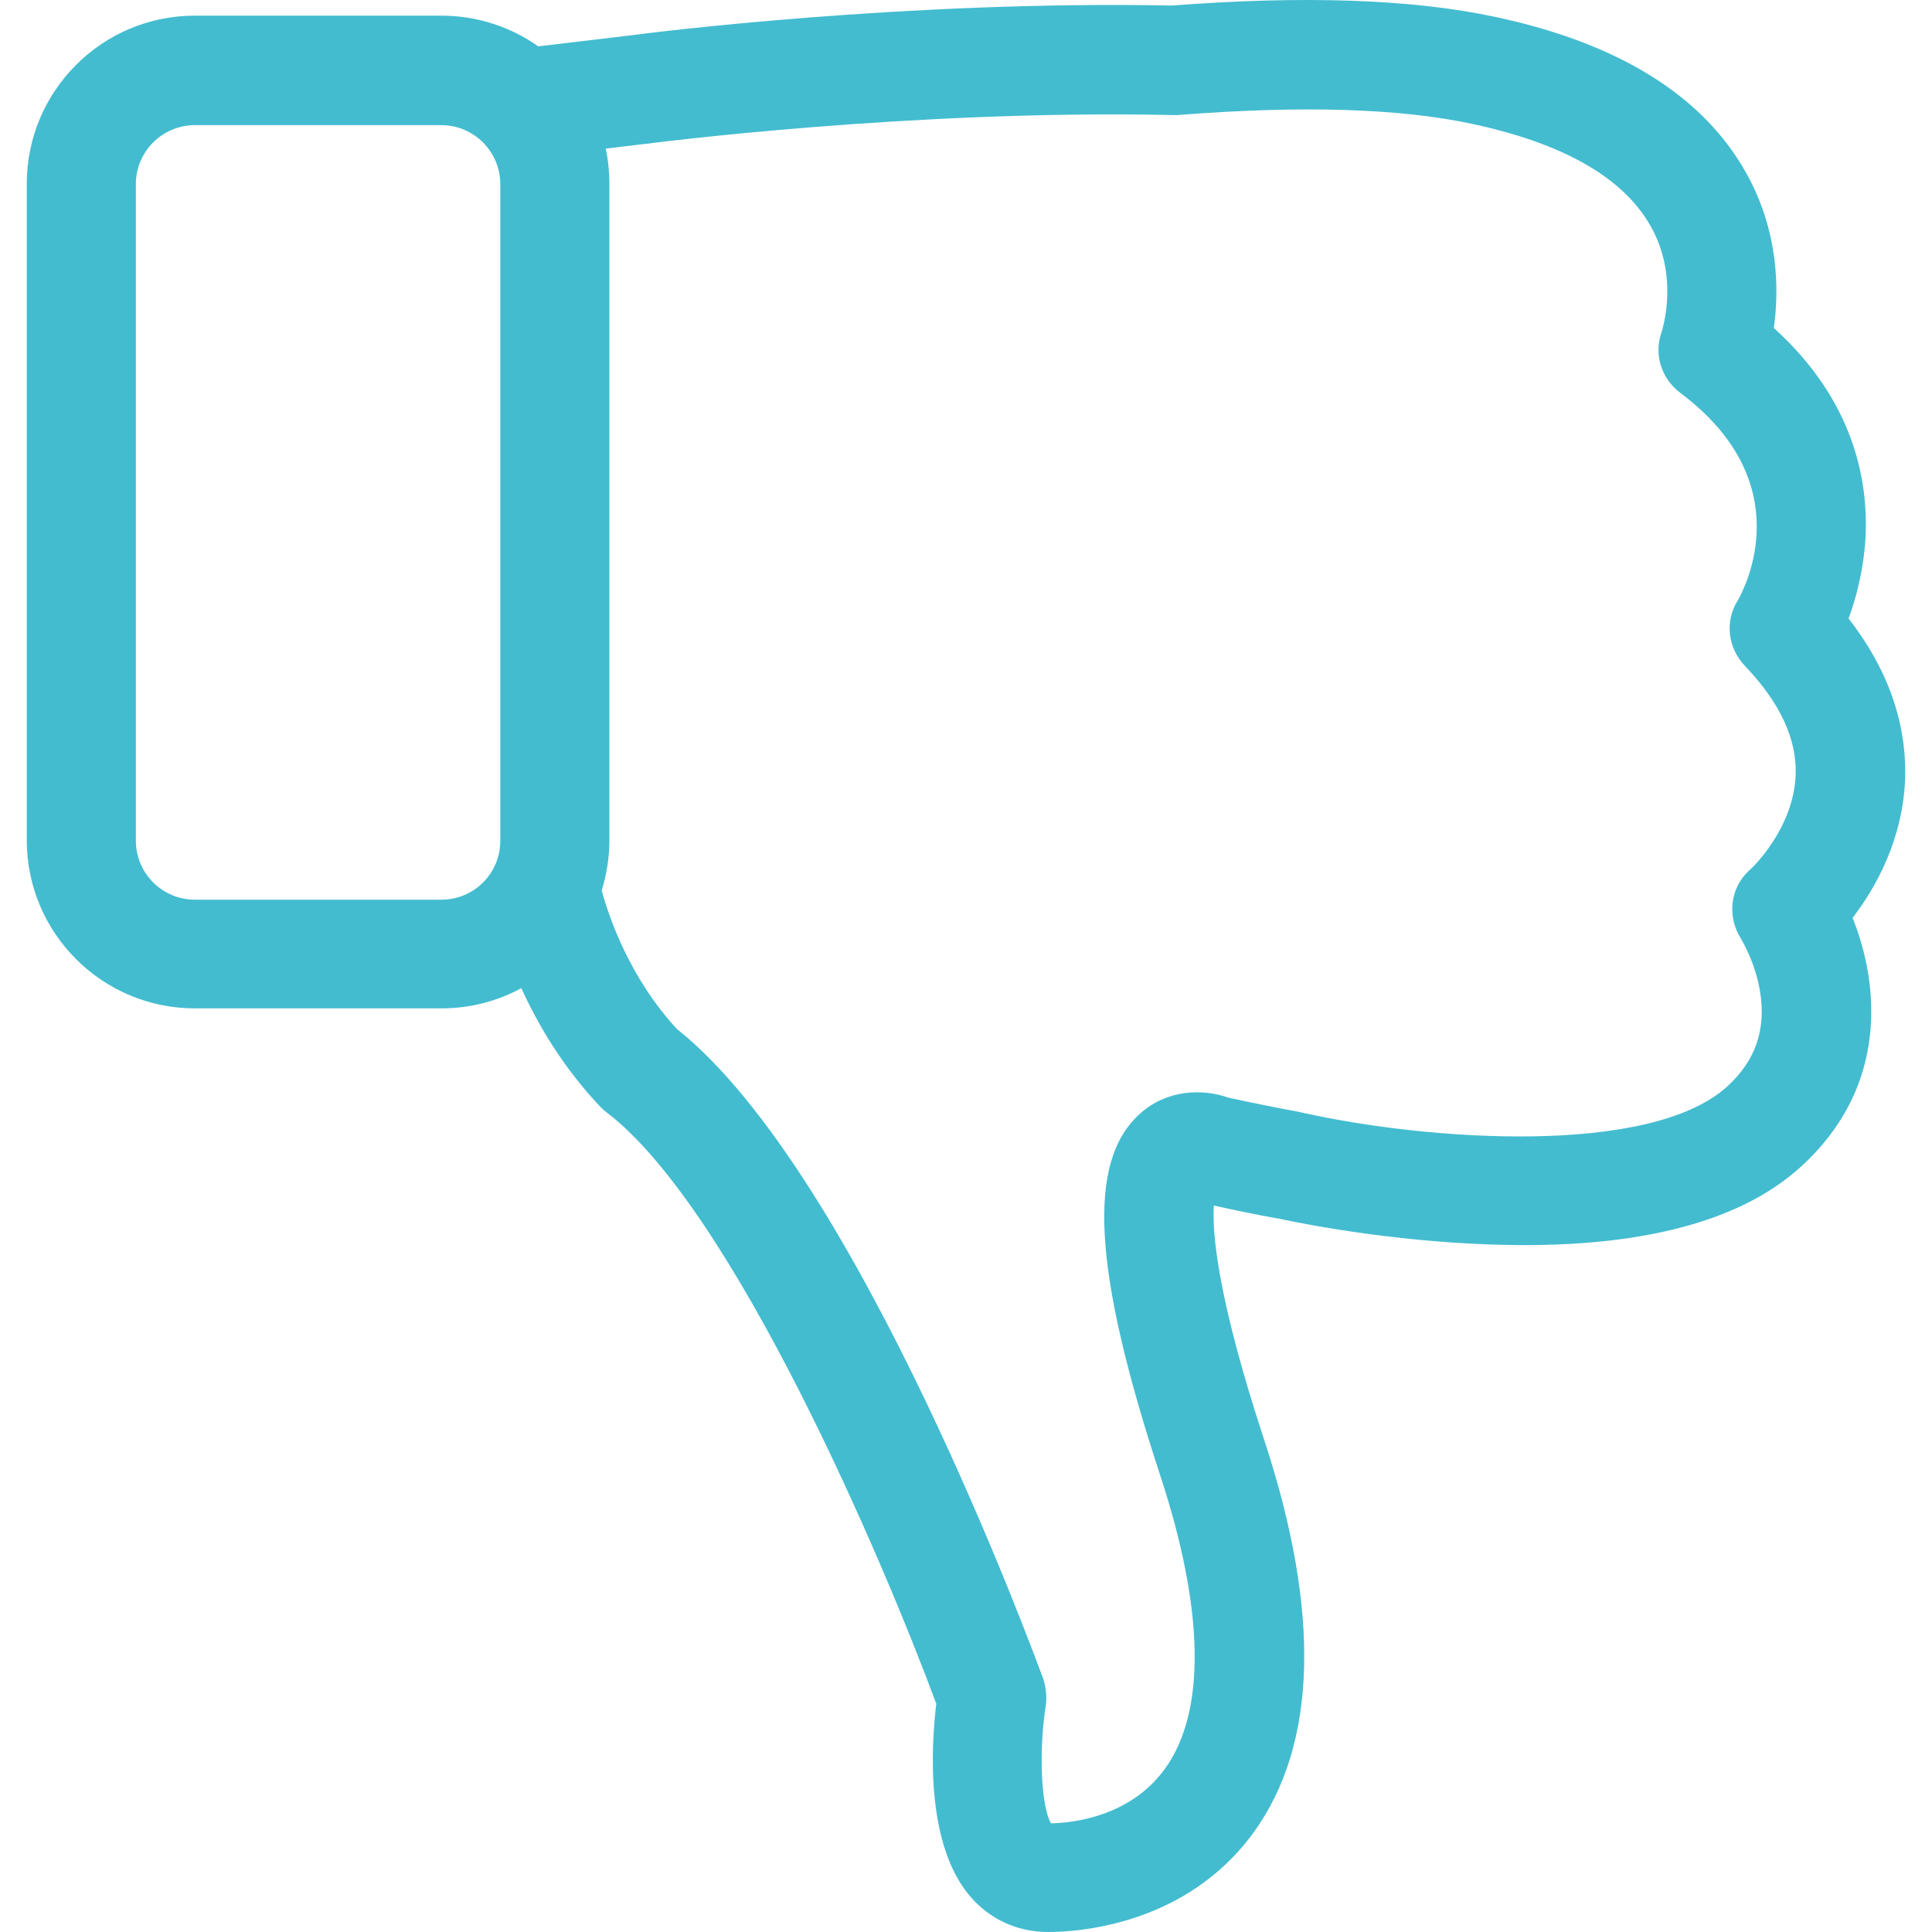
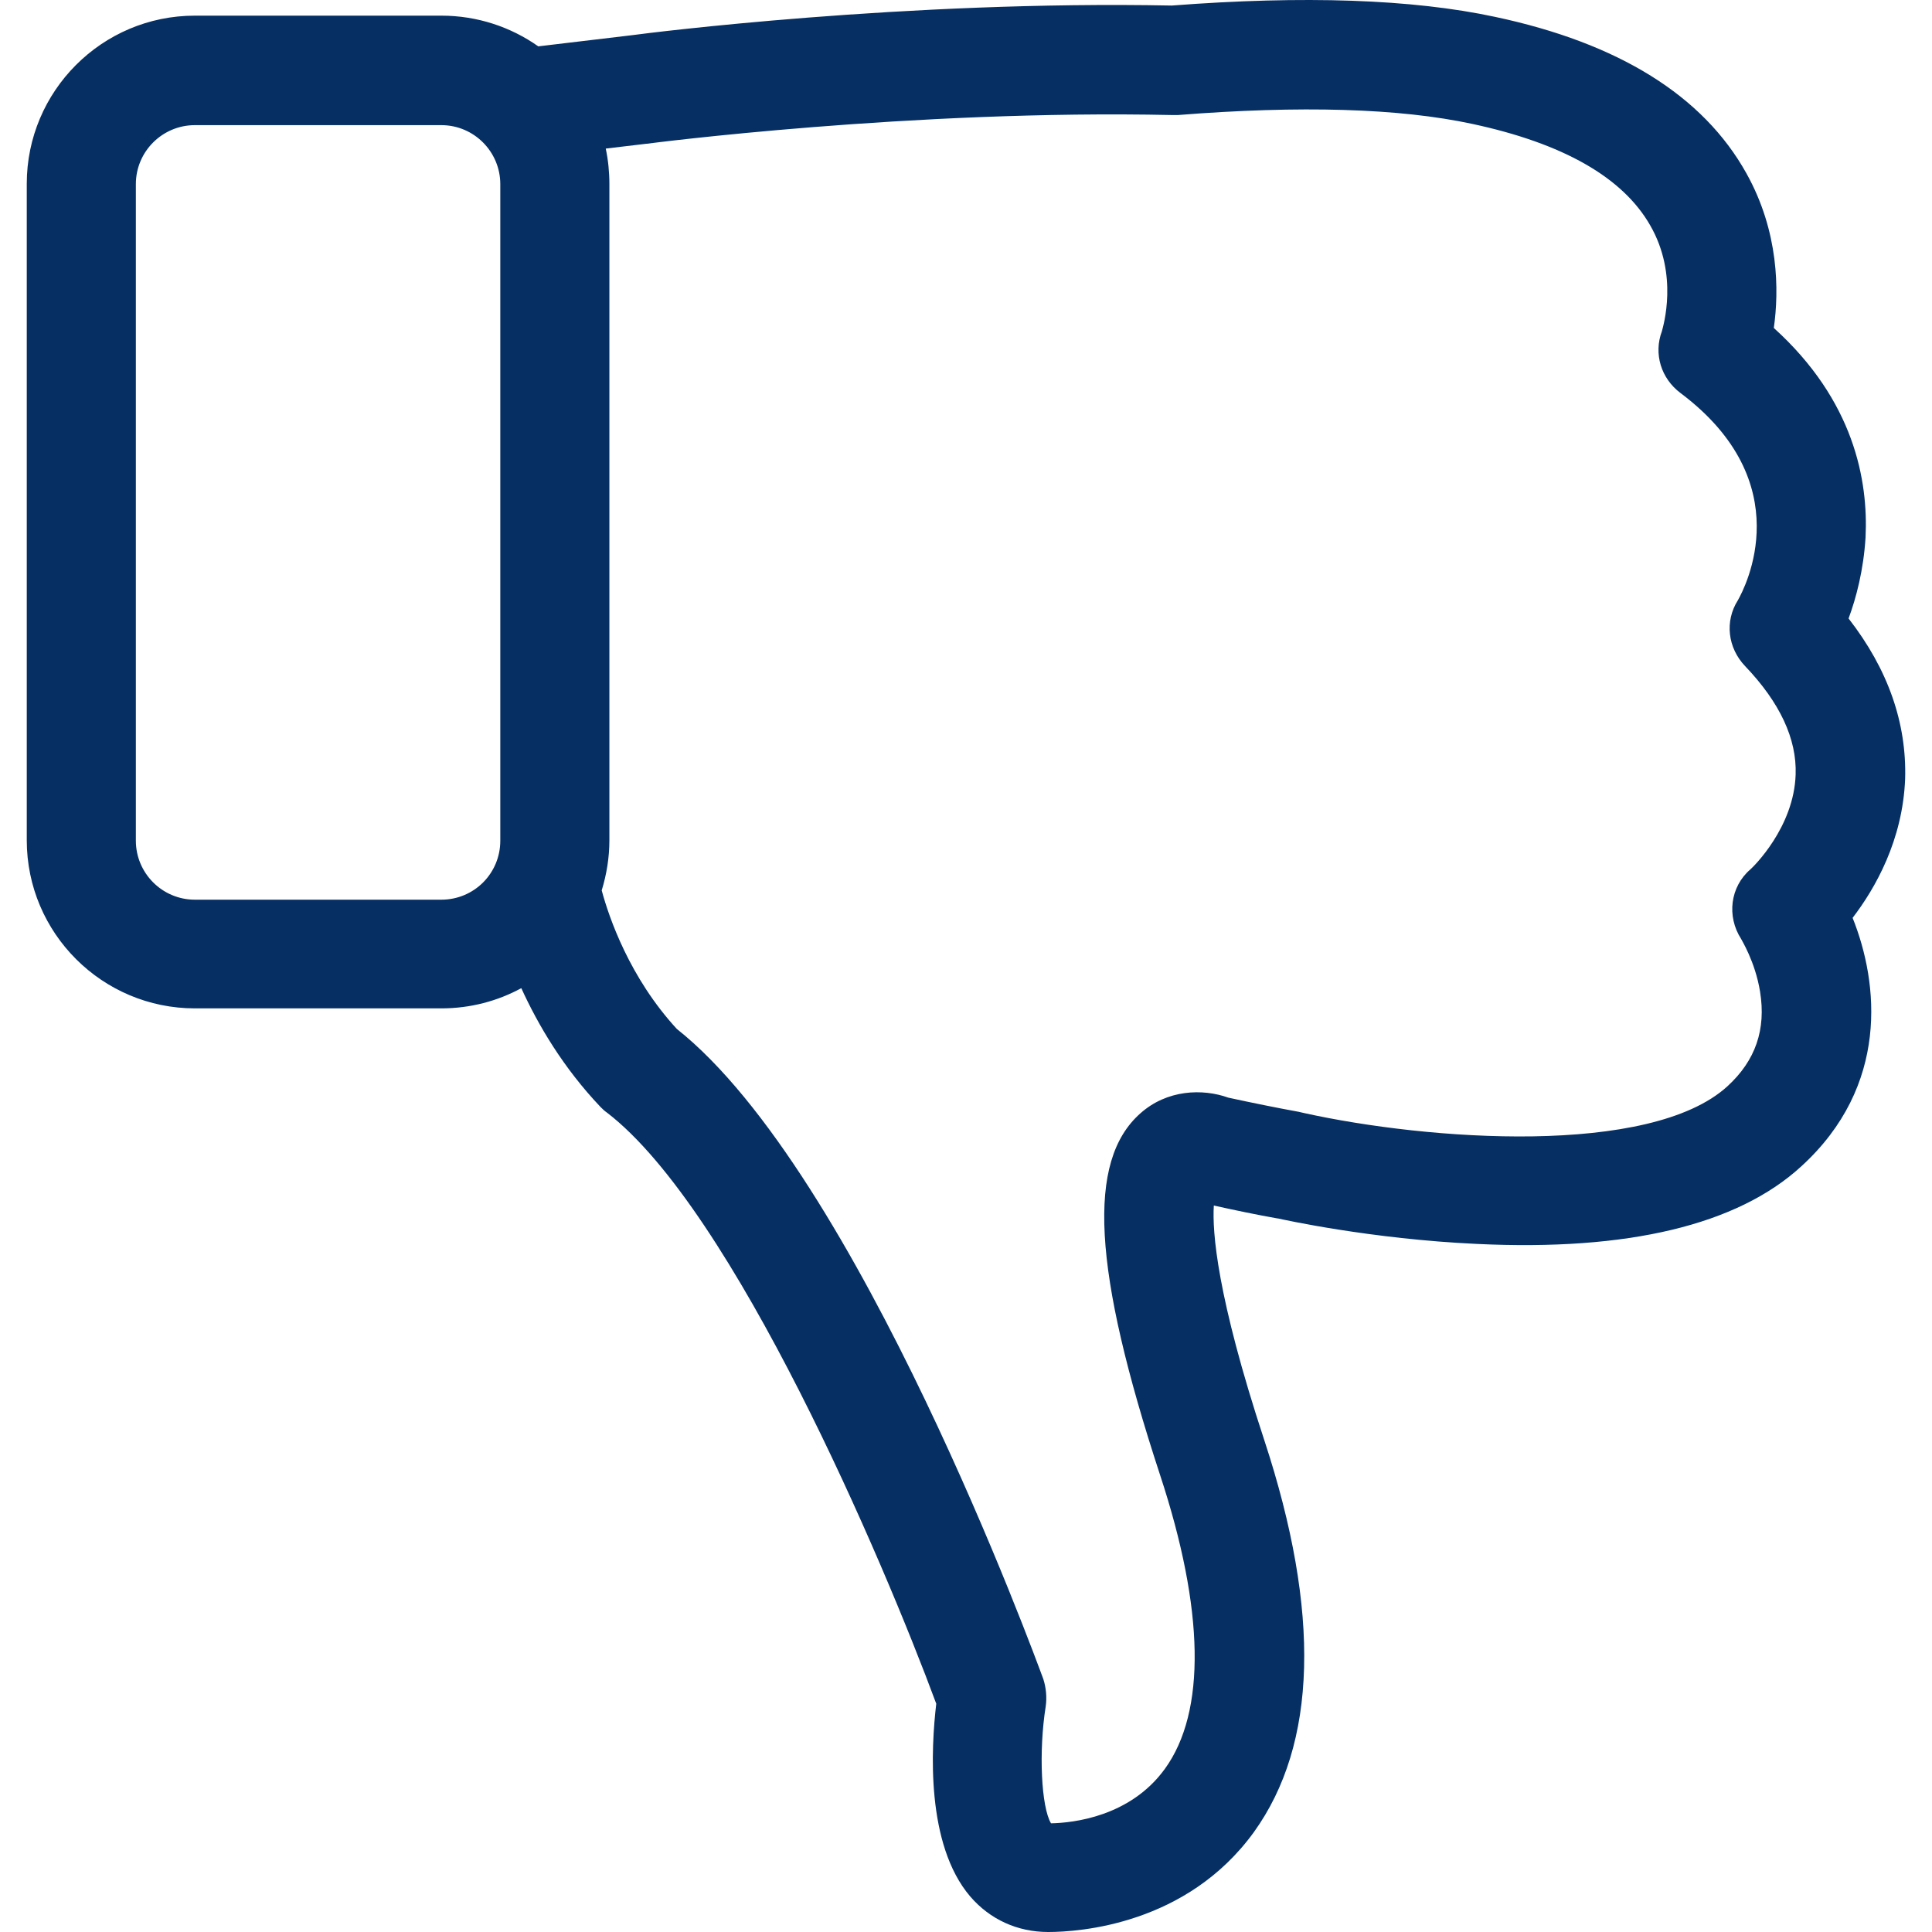
<svg xmlns="http://www.w3.org/2000/svg" version="1.1" id="Capa_1" x="0px" y="0px" viewBox="0 0 478.174 478.174" style="enable-background:new 0 0 478.174 478.174;" xml:space="preserve" width="512px" height="512px">
  <g>
-     <path d="M457.525,153.074c1.9-5.1,3.7-12,4.2-20c0.7-14.1-2.8-33.9-22.7-51.9c1.3-9.2,1.3-23.8-6.8-38.3   c-10.7-19.2-31.6-32.2-62.2-38.7c-20.5-4.4-47.4-5.3-80-2.8c-65.7-1.3-129.7,6.8-133.3,7.3l-23.5,2.8c-6.8-4.8-15.1-7.6-24-7.6h-61   c-23,0-41.6,18.7-41.6,41.6v162.5c0,23,18.7,41.6,41.6,41.6h61c7.2,0,13.9-1.8,19.8-5c4.2,9.2,10.4,19.7,19.6,29.4   c0.5,0.5,1,1,1.6,1.4c31.4,24.1,68.4,110.9,81.5,146.3c-1.3,11-2.6,34.8,8.4,47.7c4.9,5.7,11.7,8.8,19.3,8.8   c7.7,0,34.3-1.8,50.9-24.7c15.7-21.8,16.6-54.4,2.6-97c-11.8-35.8-12.9-51.7-12.5-58.1c5.4,1.2,10.7,2.3,15.8,3.2h0.1   c0.9,0.2,22.9,5.1,49.2,6.3c37.4,1.8,64.5-4.7,80.3-19.2c21.8-19.9,19.2-45.3,12.7-61.5c5.6-7.3,12.4-19.2,13-34.4   C471.925,178.974,467.325,165.674,457.525,153.074z M109.225,222.674h-61c-8.1,0-14.6-6.6-14.6-14.6v-162.5   c0-8.1,6.6-14.6,14.6-14.6h61c8.1,0,14.6,6.6,14.6,14.6v162.5C123.825,216.174,117.325,222.674,109.225,222.674z M430.925,232.374   c0,0.1,3.5,5.6,4.7,13.1c1.5,9.3-1.1,17-8.1,23.4c-19.1,17.4-74.1,13.4-104.8,6.6c-0.4-0.1-0.8-0.2-1.3-0.3   c-5.5-1-11.4-2.2-17.4-3.5c-6.4-2.3-15.2-2-21.8,3.9c-13.3,11.8-11.8,38.6,4.9,89.5c11,33.4,11.4,58.6,1.2,72.7   c-8.6,11.9-22.8,13.4-28.2,13.5c-2.4-4-3.1-17.7-1.3-29c0.3-2.2,0.1-4.5-0.6-6.7c-1.9-5.1-45.8-125.3-90.7-160.9   c-11.7-12.7-16.8-27.6-18.6-34.3c1.2-3.9,1.9-8.1,1.9-12.4v-162.4c0-3-0.3-6-0.9-8.8l10.1-1.2h0.1c0.6-0.1,65.7-8.5,130-7.1   c0.4,0,0.9,0,1.4,0c30.3-2.4,54.8-1.7,72.9,2.2c22.4,4.8,37.2,13.2,44,25.1c7.1,12.3,3.2,25,2.9,26.2c-2.1,5.6-0.2,11.7,4.6,15.3   c29.6,22.2,16,48.1,14.2,51.3c-3.3,5.2-2.5,11.8,1.8,16.3c8.6,9,12.8,18,12.5,26.8c-0.4,13.1-10.5,22.9-11.2,23.5   C428.225,219.474,427.325,226.774,430.925,232.374z" fill="#43bcd0" />
+     <path d="M457.525,153.074c1.9-5.1,3.7-12,4.2-20c0.7-14.1-2.8-33.9-22.7-51.9c1.3-9.2,1.3-23.8-6.8-38.3   c-10.7-19.2-31.6-32.2-62.2-38.7c-20.5-4.4-47.4-5.3-80-2.8c-65.7-1.3-129.7,6.8-133.3,7.3l-23.5,2.8c-6.8-4.8-15.1-7.6-24-7.6h-61   c-23,0-41.6,18.7-41.6,41.6v162.5c0,23,18.7,41.6,41.6,41.6h61c7.2,0,13.9-1.8,19.8-5c4.2,9.2,10.4,19.7,19.6,29.4   c0.5,0.5,1,1,1.6,1.4c31.4,24.1,68.4,110.9,81.5,146.3c-1.3,11-2.6,34.8,8.4,47.7c4.9,5.7,11.7,8.8,19.3,8.8   c7.7,0,34.3-1.8,50.9-24.7c15.7-21.8,16.6-54.4,2.6-97c-11.8-35.8-12.9-51.7-12.5-58.1c5.4,1.2,10.7,2.3,15.8,3.2h0.1   c0.9,0.2,22.9,5.1,49.2,6.3c37.4,1.8,64.5-4.7,80.3-19.2c21.8-19.9,19.2-45.3,12.7-61.5c5.6-7.3,12.4-19.2,13-34.4   C471.925,178.974,467.325,165.674,457.525,153.074z M109.225,222.674h-61c-8.1,0-14.6-6.6-14.6-14.6v-162.5   c0-8.1,6.6-14.6,14.6-14.6h61c8.1,0,14.6,6.6,14.6,14.6v162.5C123.825,216.174,117.325,222.674,109.225,222.674z M430.925,232.374   c0,0.1,3.5,5.6,4.7,13.1c1.5,9.3-1.1,17-8.1,23.4c-19.1,17.4-74.1,13.4-104.8,6.6c-0.4-0.1-0.8-0.2-1.3-0.3   c-5.5-1-11.4-2.2-17.4-3.5c-6.4-2.3-15.2-2-21.8,3.9c-13.3,11.8-11.8,38.6,4.9,89.5c11,33.4,11.4,58.6,1.2,72.7   c-8.6,11.9-22.8,13.4-28.2,13.5c-2.4-4-3.1-17.7-1.3-29c0.3-2.2,0.1-4.5-0.6-6.7c-1.9-5.1-45.8-125.3-90.7-160.9   c-11.7-12.7-16.8-27.6-18.6-34.3c1.2-3.9,1.9-8.1,1.9-12.4v-162.4c0-3-0.3-6-0.9-8.8l10.1-1.2h0.1c0.6-0.1,65.7-8.5,130-7.1   c0.4,0,0.9,0,1.4,0c30.3-2.4,54.8-1.7,72.9,2.2c22.4,4.8,37.2,13.2,44,25.1c7.1,12.3,3.2,25,2.9,26.2c-2.1,5.6-0.2,11.7,4.6,15.3   c29.6,22.2,16,48.1,14.2,51.3c-3.3,5.2-2.5,11.8,1.8,16.3c8.6,9,12.8,18,12.5,26.8c-0.4,13.1-10.5,22.9-11.2,23.5   C428.225,219.474,427.325,226.774,430.925,232.374z" fill="#062f63" />
  </g>
  <g>
</g>
  <g>
</g>
  <g>
</g>
  <g>
</g>
  <g>
</g>
  <g>
</g>
  <g>
</g>
  <g>
</g>
  <g>
</g>
  <g>
</g>
  <g>
</g>
  <g>
</g>
  <g>
</g>
  <g>
</g>
  <g>
</g>
</svg>
